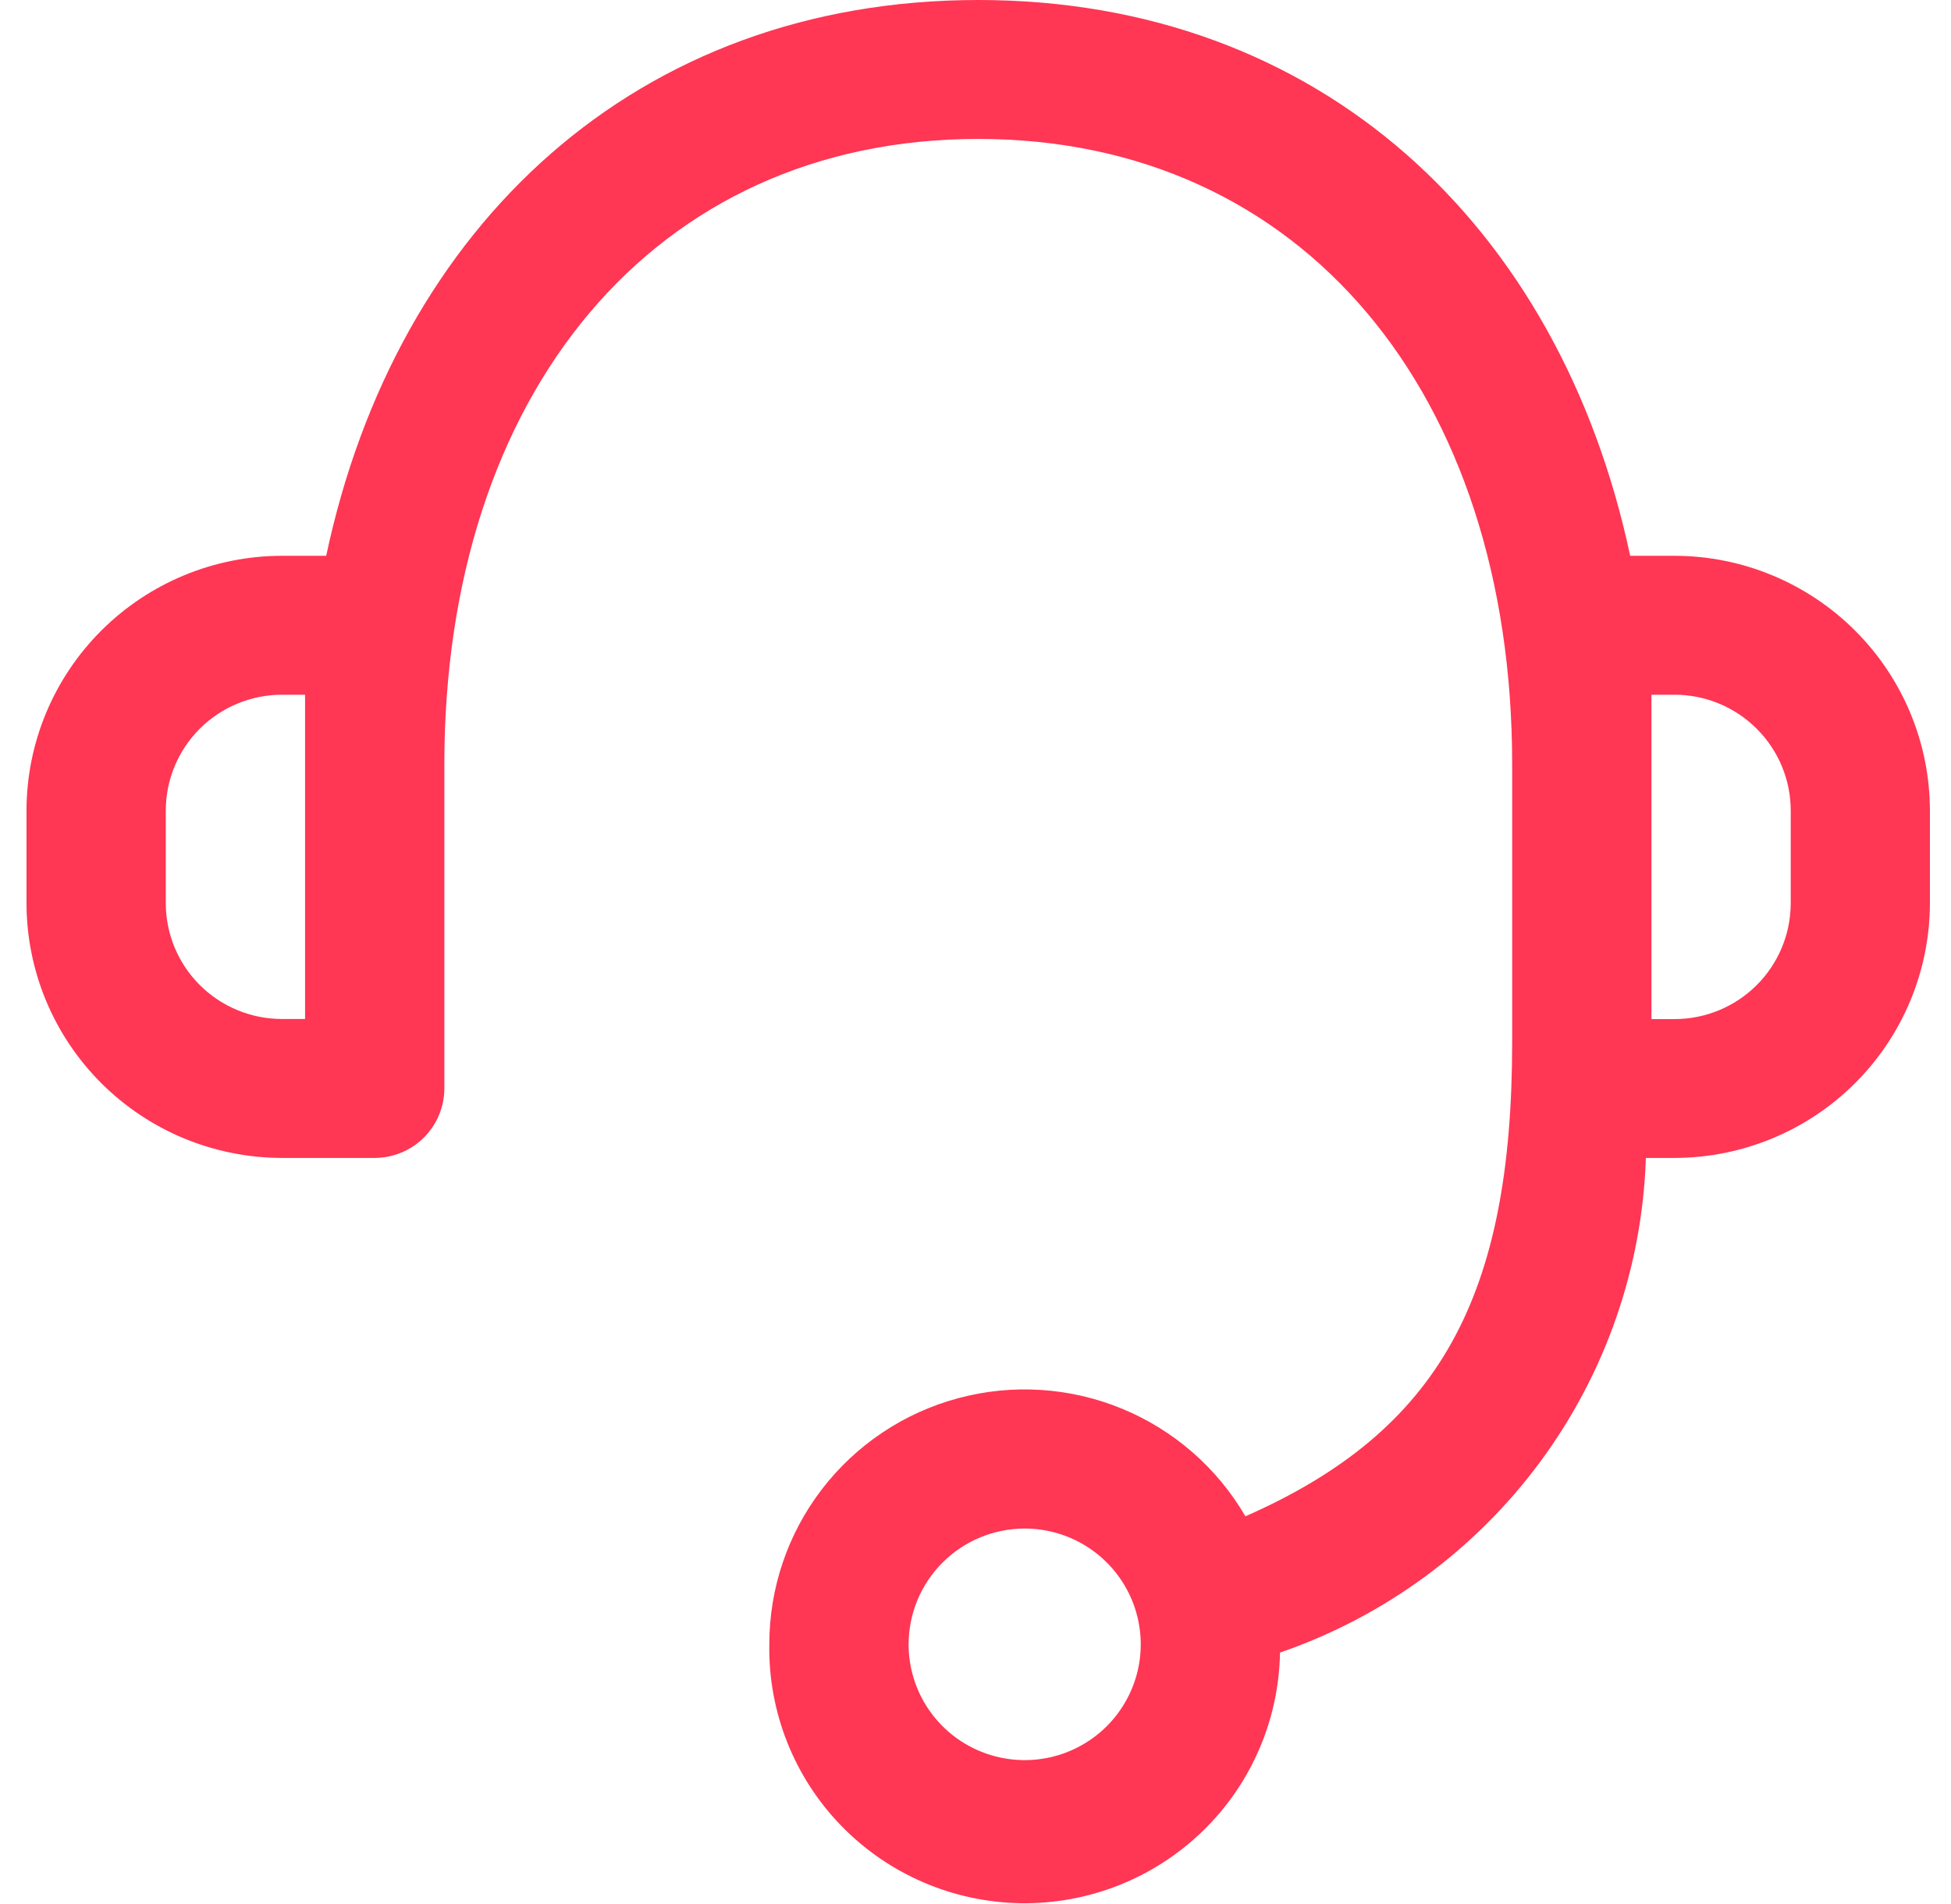
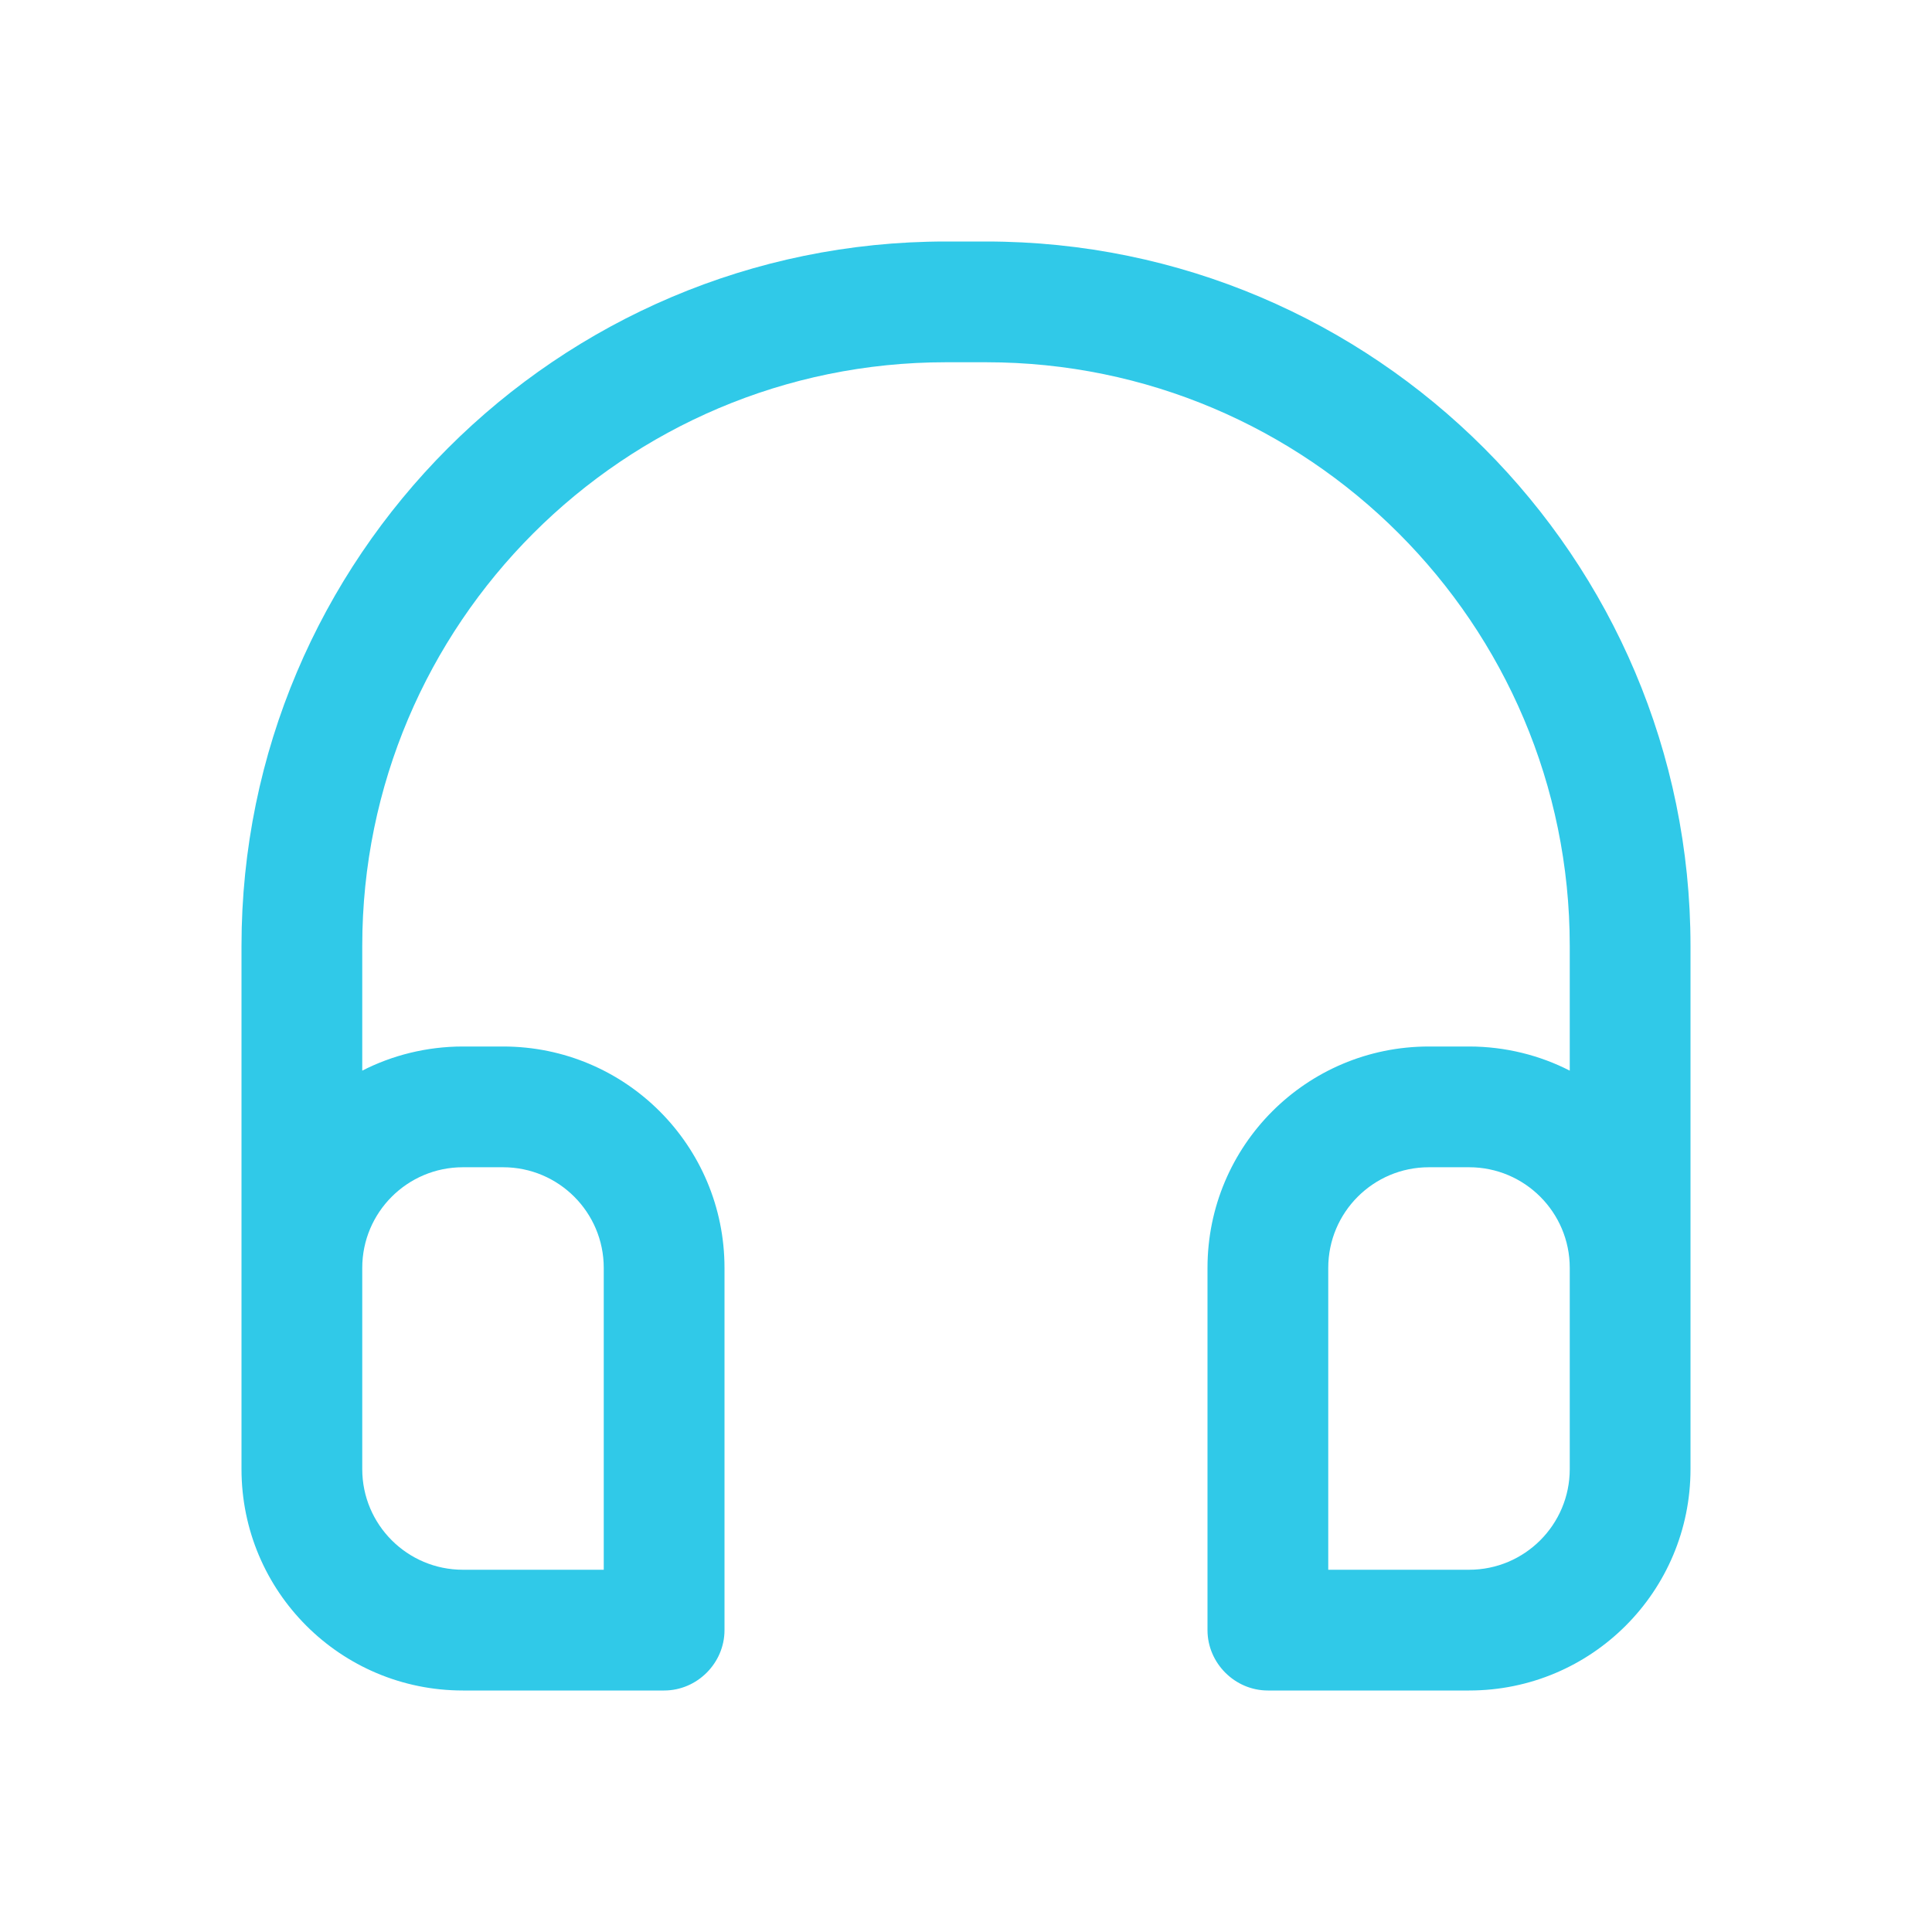
- <svg xmlns="http://www.w3.org/2000/svg" width="41" height="40" viewBox="0 0 41 40" fill="none">
-   <path d="M16.167 34.559C16.166 33.381 16.554 32.236 17.271 31.301C17.989 30.365 18.995 29.692 20.135 29.386C21.275 29.079 22.484 29.156 23.576 29.605C24.667 30.054 25.579 30.849 26.172 31.868C30.25 30.073 31.778 27.256 31.778 21.902V16.062C31.778 8.29 27.385 2.92 20.558 2.92C13.73 2.92 9.338 8.292 9.338 16.062V22.876C9.337 23.263 9.183 23.634 8.908 23.908C8.634 24.181 8.262 24.335 7.874 24.336H5.923C4.5 24.334 3.137 23.77 2.131 22.767C1.125 21.763 0.559 20.403 0.557 18.984L0.557 17.037C0.558 15.617 1.124 14.256 2.13 13.252C3.136 12.248 4.5 11.683 5.923 11.681H6.855C8.333 4.729 13.389 0 20.558 0C27.727 0 32.781 4.729 34.258 11.681H35.191C36.613 11.683 37.977 12.248 38.983 13.252C39.989 14.255 40.555 15.616 40.557 17.035V18.982C40.555 20.401 39.989 21.762 38.983 22.766C37.977 23.77 36.613 24.334 35.191 24.336H34.588C34.512 26.642 33.737 28.87 32.364 30.727C30.991 32.583 29.085 33.98 26.899 34.732C26.876 36.152 26.289 37.505 25.266 38.492C24.244 39.48 22.87 40.022 21.446 39.999C20.023 39.976 18.668 39.39 17.677 38.37C16.687 37.35 16.144 35.979 16.167 34.559ZM19.094 34.559C19.094 35.04 19.237 35.511 19.505 35.911C19.773 36.311 20.154 36.623 20.6 36.807C21.046 36.991 21.536 37.039 22.009 36.946C22.482 36.852 22.917 36.62 23.258 36.28C23.599 35.939 23.831 35.506 23.926 35.034C24.02 34.562 23.971 34.072 23.787 33.627C23.602 33.183 23.29 32.803 22.888 32.535C22.487 32.268 22.016 32.125 21.533 32.125C20.887 32.126 20.266 32.382 19.809 32.839C19.352 33.295 19.095 33.913 19.094 34.559ZM34.705 21.418H35.191C35.838 21.418 36.458 21.161 36.916 20.705C37.374 20.248 37.631 19.63 37.632 18.984V17.037C37.632 16.391 37.375 15.772 36.917 15.316C36.46 14.859 35.84 14.602 35.193 14.601H34.705V21.418ZM3.484 17.037V18.984C3.485 19.629 3.742 20.247 4.199 20.703C4.657 21.159 5.276 21.415 5.923 21.416H6.411V14.601H5.923C5.276 14.602 4.655 14.859 4.198 15.316C3.741 15.772 3.484 16.391 3.484 17.037Z" fill="#FF3654" />
+ <svg xmlns="http://www.w3.org/2000/svg" version="1.1" x="0px" y="0px" viewBox="0 0 24 24" style="enable-background:new 0 0 24 24;" xml:space="preserve">
+   <style type="text/css">
+ 	.st0{fill:none;}
+ 	.st1{fill:#30c9e8;}
+ </style>
+   <g id="bounding_box">
+     <rect class="st0" width="24" height="24" />
+   </g>
+   <g id="design">
+     <path class="st1" d="M12.25,3h-0.5C6.92,3,3,6.93,3,11.75v6.5C3,19.77,4.23,21,5.75,21h2.5C8.66,21,9,20.66,9,20.25v-4.5   C9,14.23,7.77,13,6.25,13h-0.5c-0.45,0-0.88,0.11-1.25,0.3v-1.55c0-4,3.25-7.25,7.25-7.25h0.5c4,0,7.25,3.25,7.25,7.25v1.55   c-0.37-0.19-0.8-0.3-1.25-0.3h-0.5C16.23,13,15,14.23,15,15.75v4.5c0,0.41,0.34,0.75,0.75,0.75h2.5c1.52,0,2.75-1.23,2.75-2.75   v-6.5C21,6.93,17.08,3,12.25,3z M5.75,14.5h0.5c0.69,0,1.25,0.56,1.25,1.25v3.75H5.75c-0.69,0-1.25-0.56-1.25-1.25v-2.5   C4.5,15.06,5.06,14.5,5.75,14.5z M19.5,18.25c0,0.69-0.56,1.25-1.25,1.25H16.5v-3.75c0-0.69,0.56-1.25,1.25-1.25h0.5   c0.69,0,1.25,0.56,1.25,1.25V18.25z" />
+   </g>
</svg>
